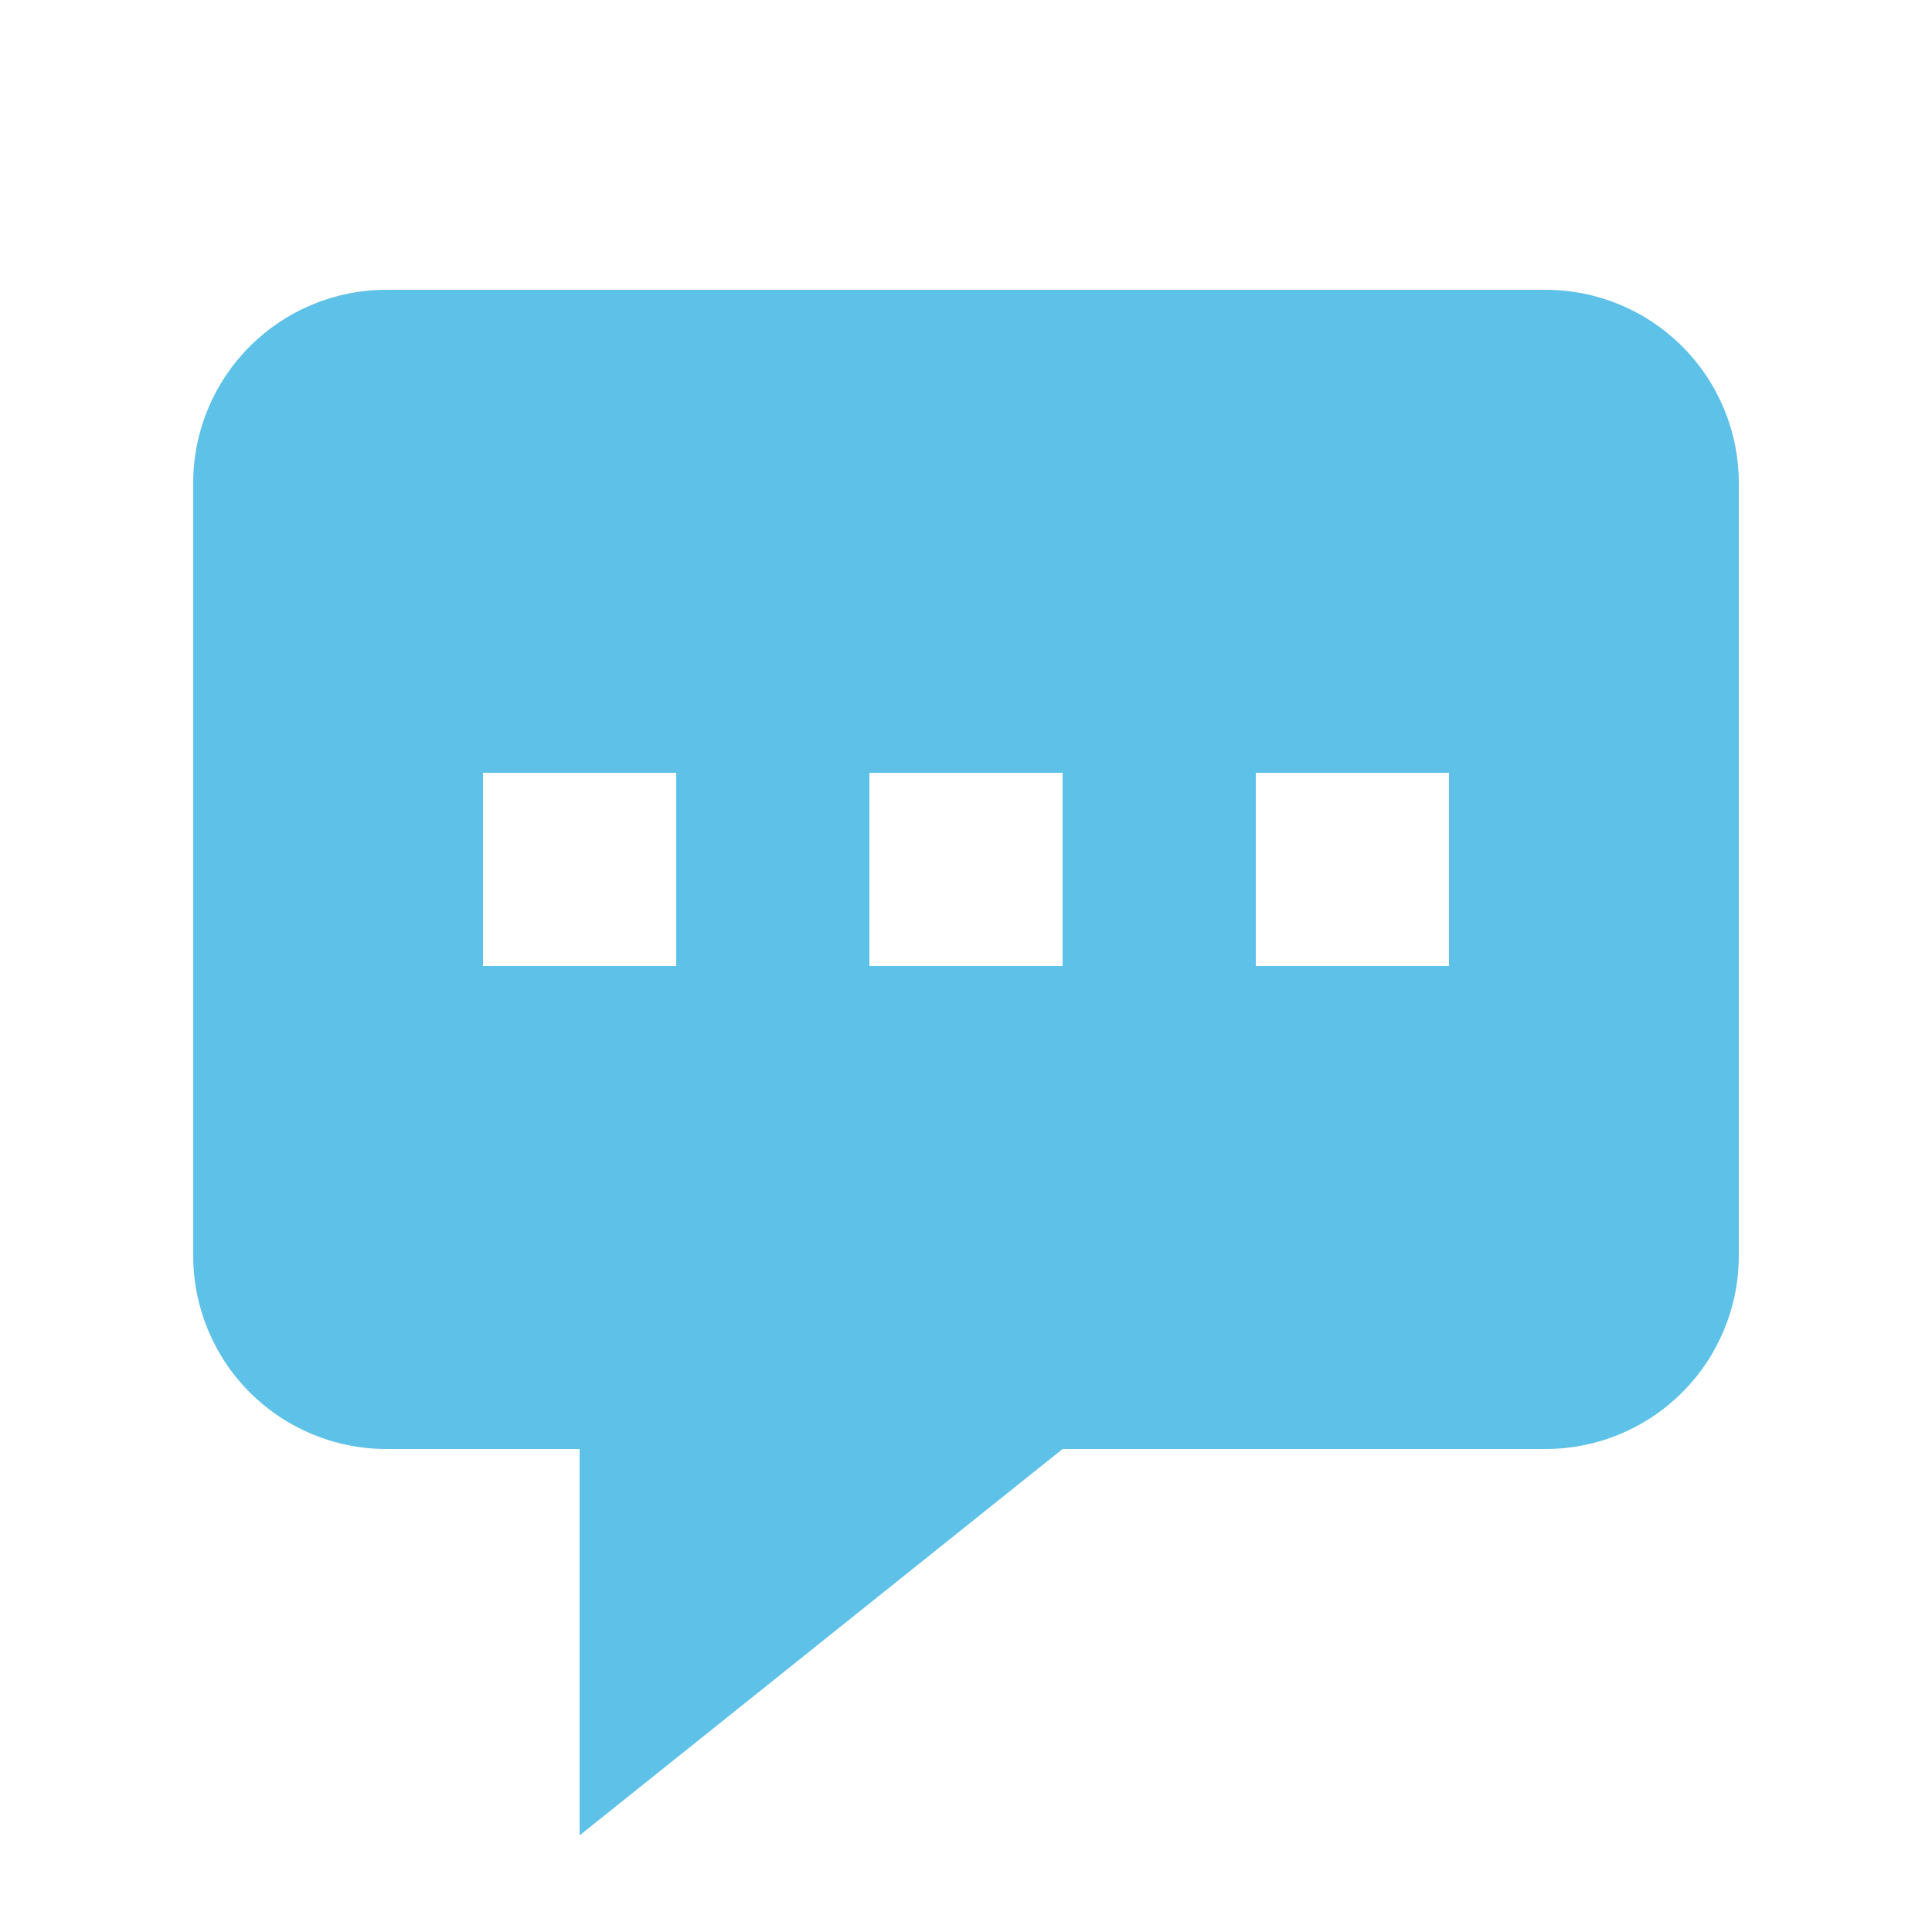
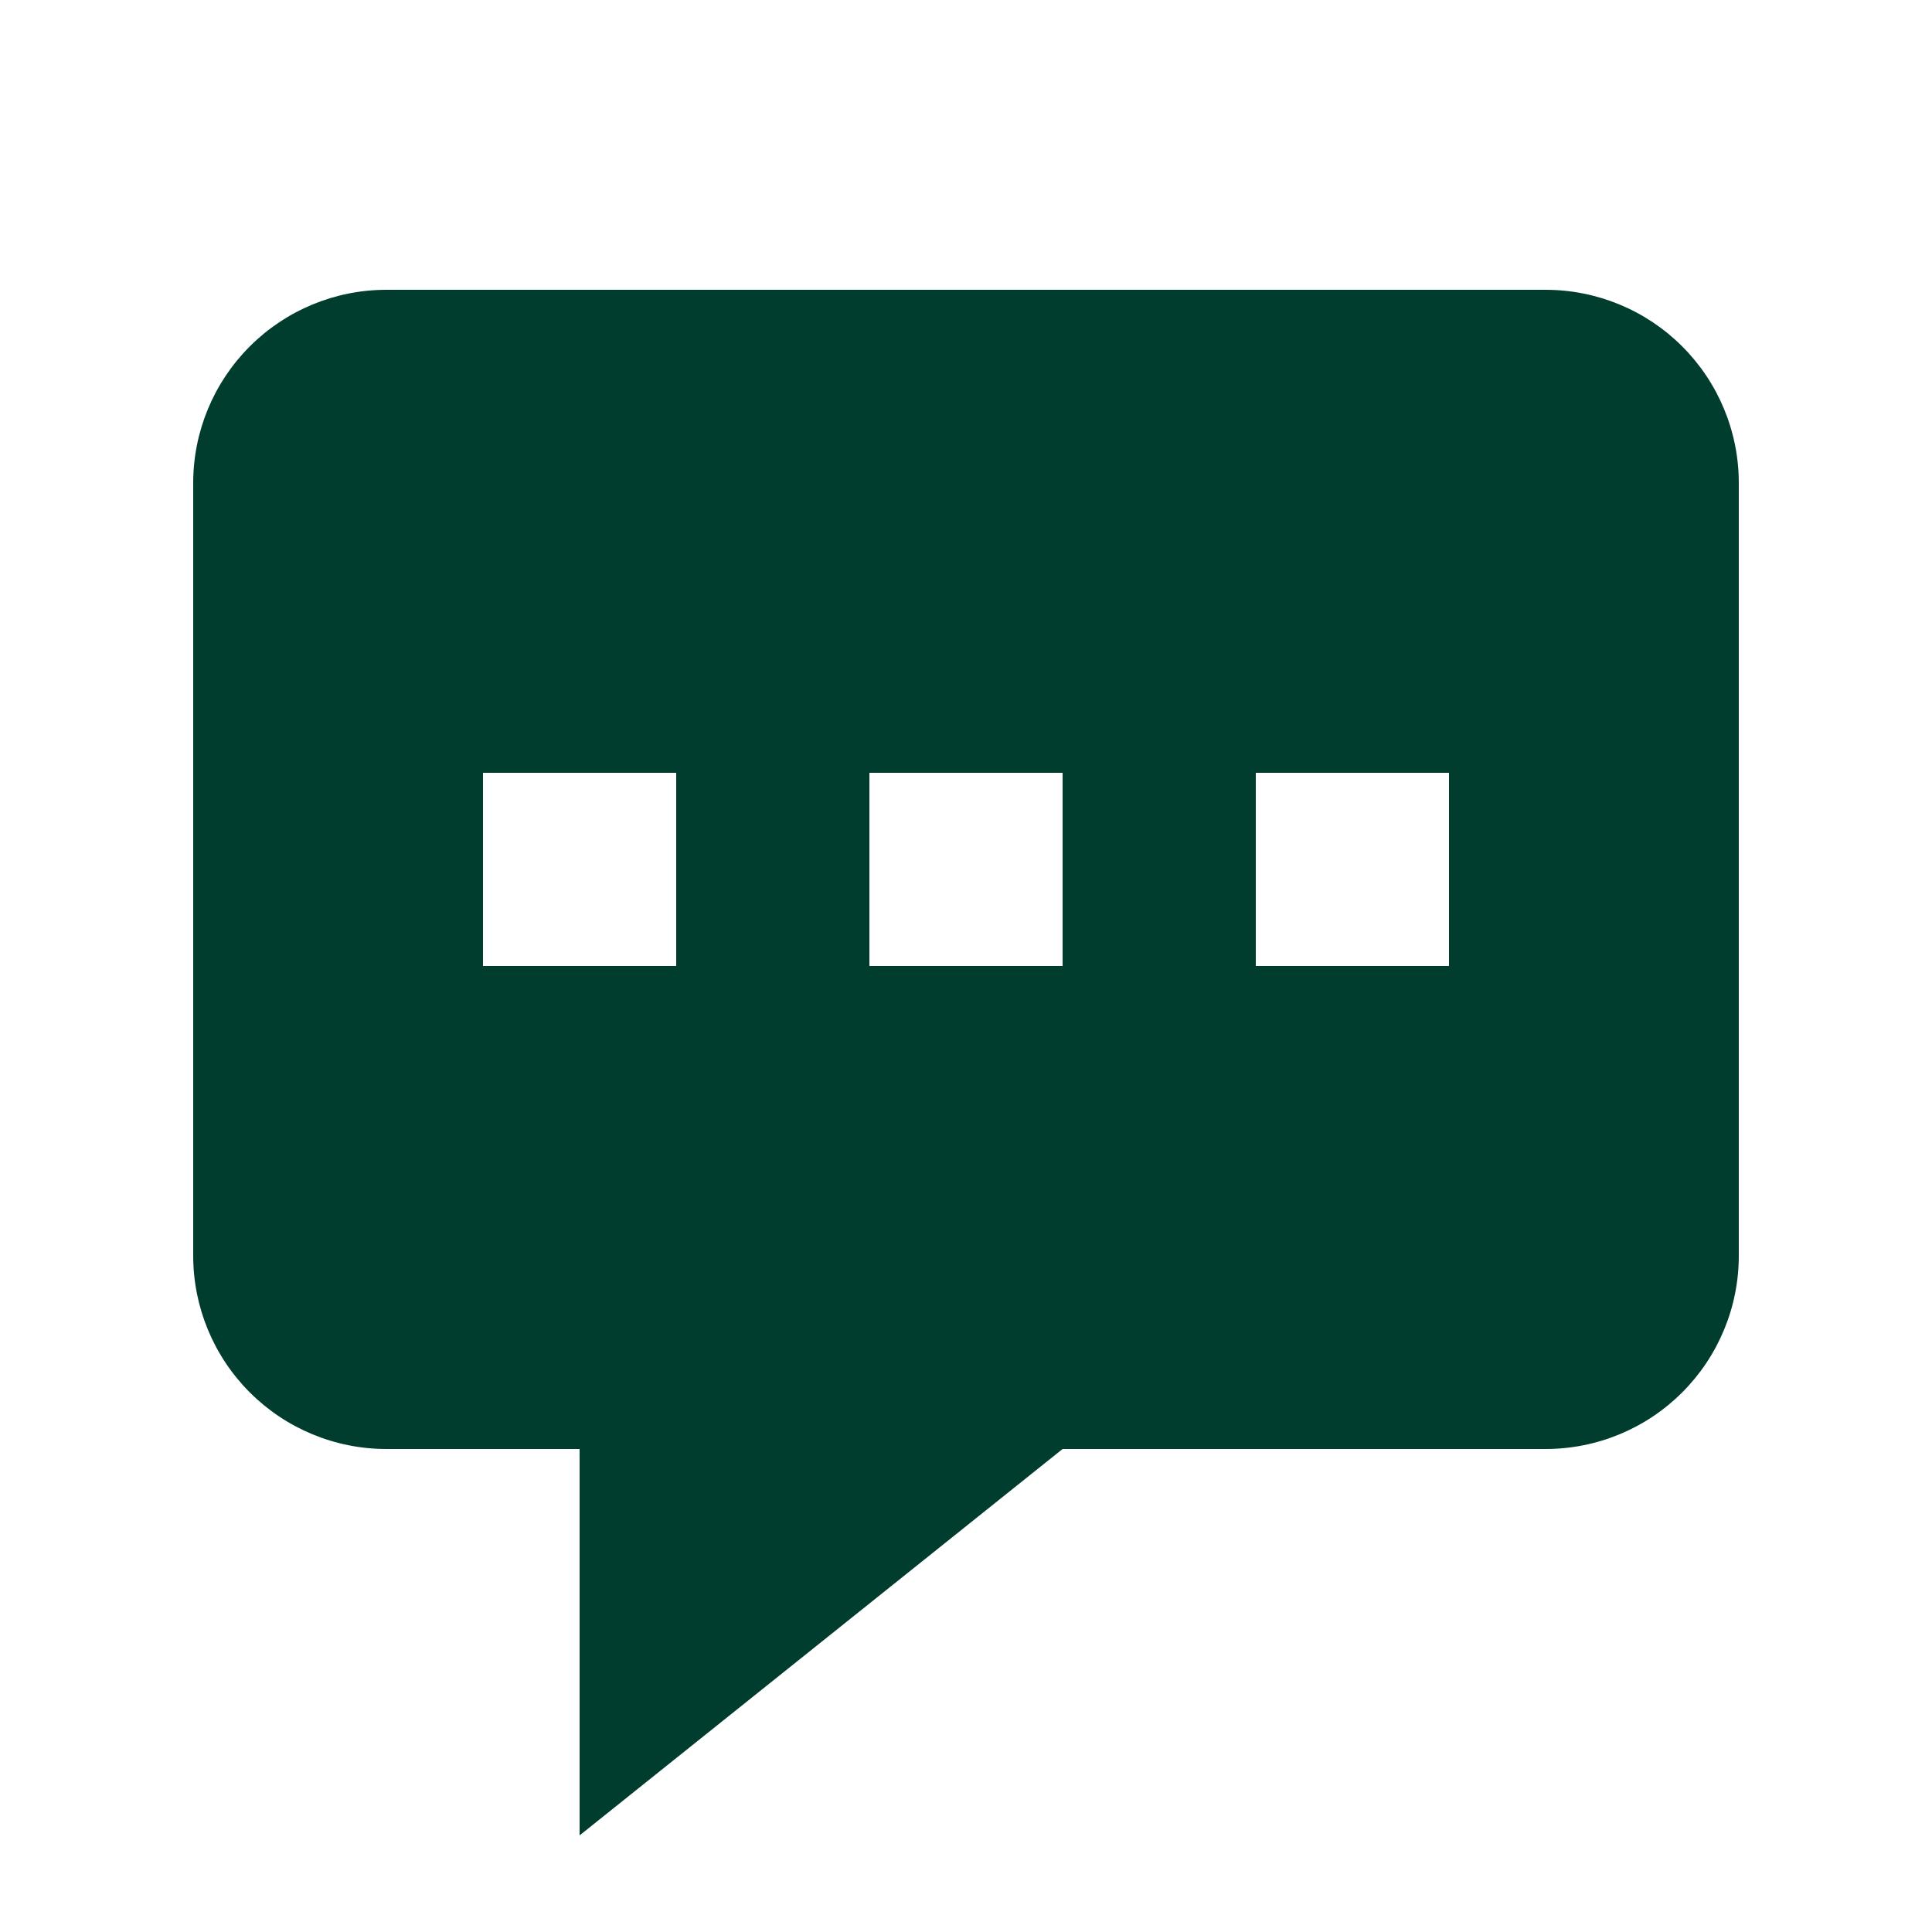
<svg xmlns="http://www.w3.org/2000/svg" width="24" height="24" viewBox="0 0 24 24" fill="none">
-   <path fill-rule="evenodd" clip-rule="evenodd" d="M21.6 6V15.6C21.6 16.236 21.347 16.847 20.897 17.297C20.447 17.747 19.837 18 19.2 18H13.2L7.2 22.8V18H4.8C4.163 18 3.553 17.747 3.103 17.297C2.653 16.847 2.4 16.236 2.4 15.6V6C2.4 5.363 2.653 4.753 3.103 4.303C3.553 3.853 4.163 3.6 4.8 3.6H19.2C19.837 3.6 20.447 3.853 20.897 4.303C21.347 4.753 21.6 5.363 21.6 6ZM8.4 9.6H6V12H8.4V9.6ZM10.8 9.6H13.2V12H10.8V9.6ZM18 9.6H15.6V12H18V9.6Z" fill="#5EC1E7" />
+   <path fill-rule="evenodd" clip-rule="evenodd" d="M21.6 6V15.6C21.6 16.236 21.347 16.847 20.897 17.297C20.447 17.747 19.837 18 19.2 18H13.2L7.2 22.8V18H4.8C4.163 18 3.553 17.747 3.103 17.297C2.653 16.847 2.4 16.236 2.4 15.6V6C2.4 5.363 2.653 4.753 3.103 4.303C3.553 3.853 4.163 3.6 4.8 3.6H19.2C19.837 3.6 20.447 3.853 20.897 4.303C21.347 4.753 21.6 5.363 21.6 6ZM8.4 9.6H6V12H8.4V9.6ZM10.8 9.6H13.2V12H10.8V9.6ZM18 9.6H15.6V12H18V9.6Z" fill="#003D2E" />
</svg>
